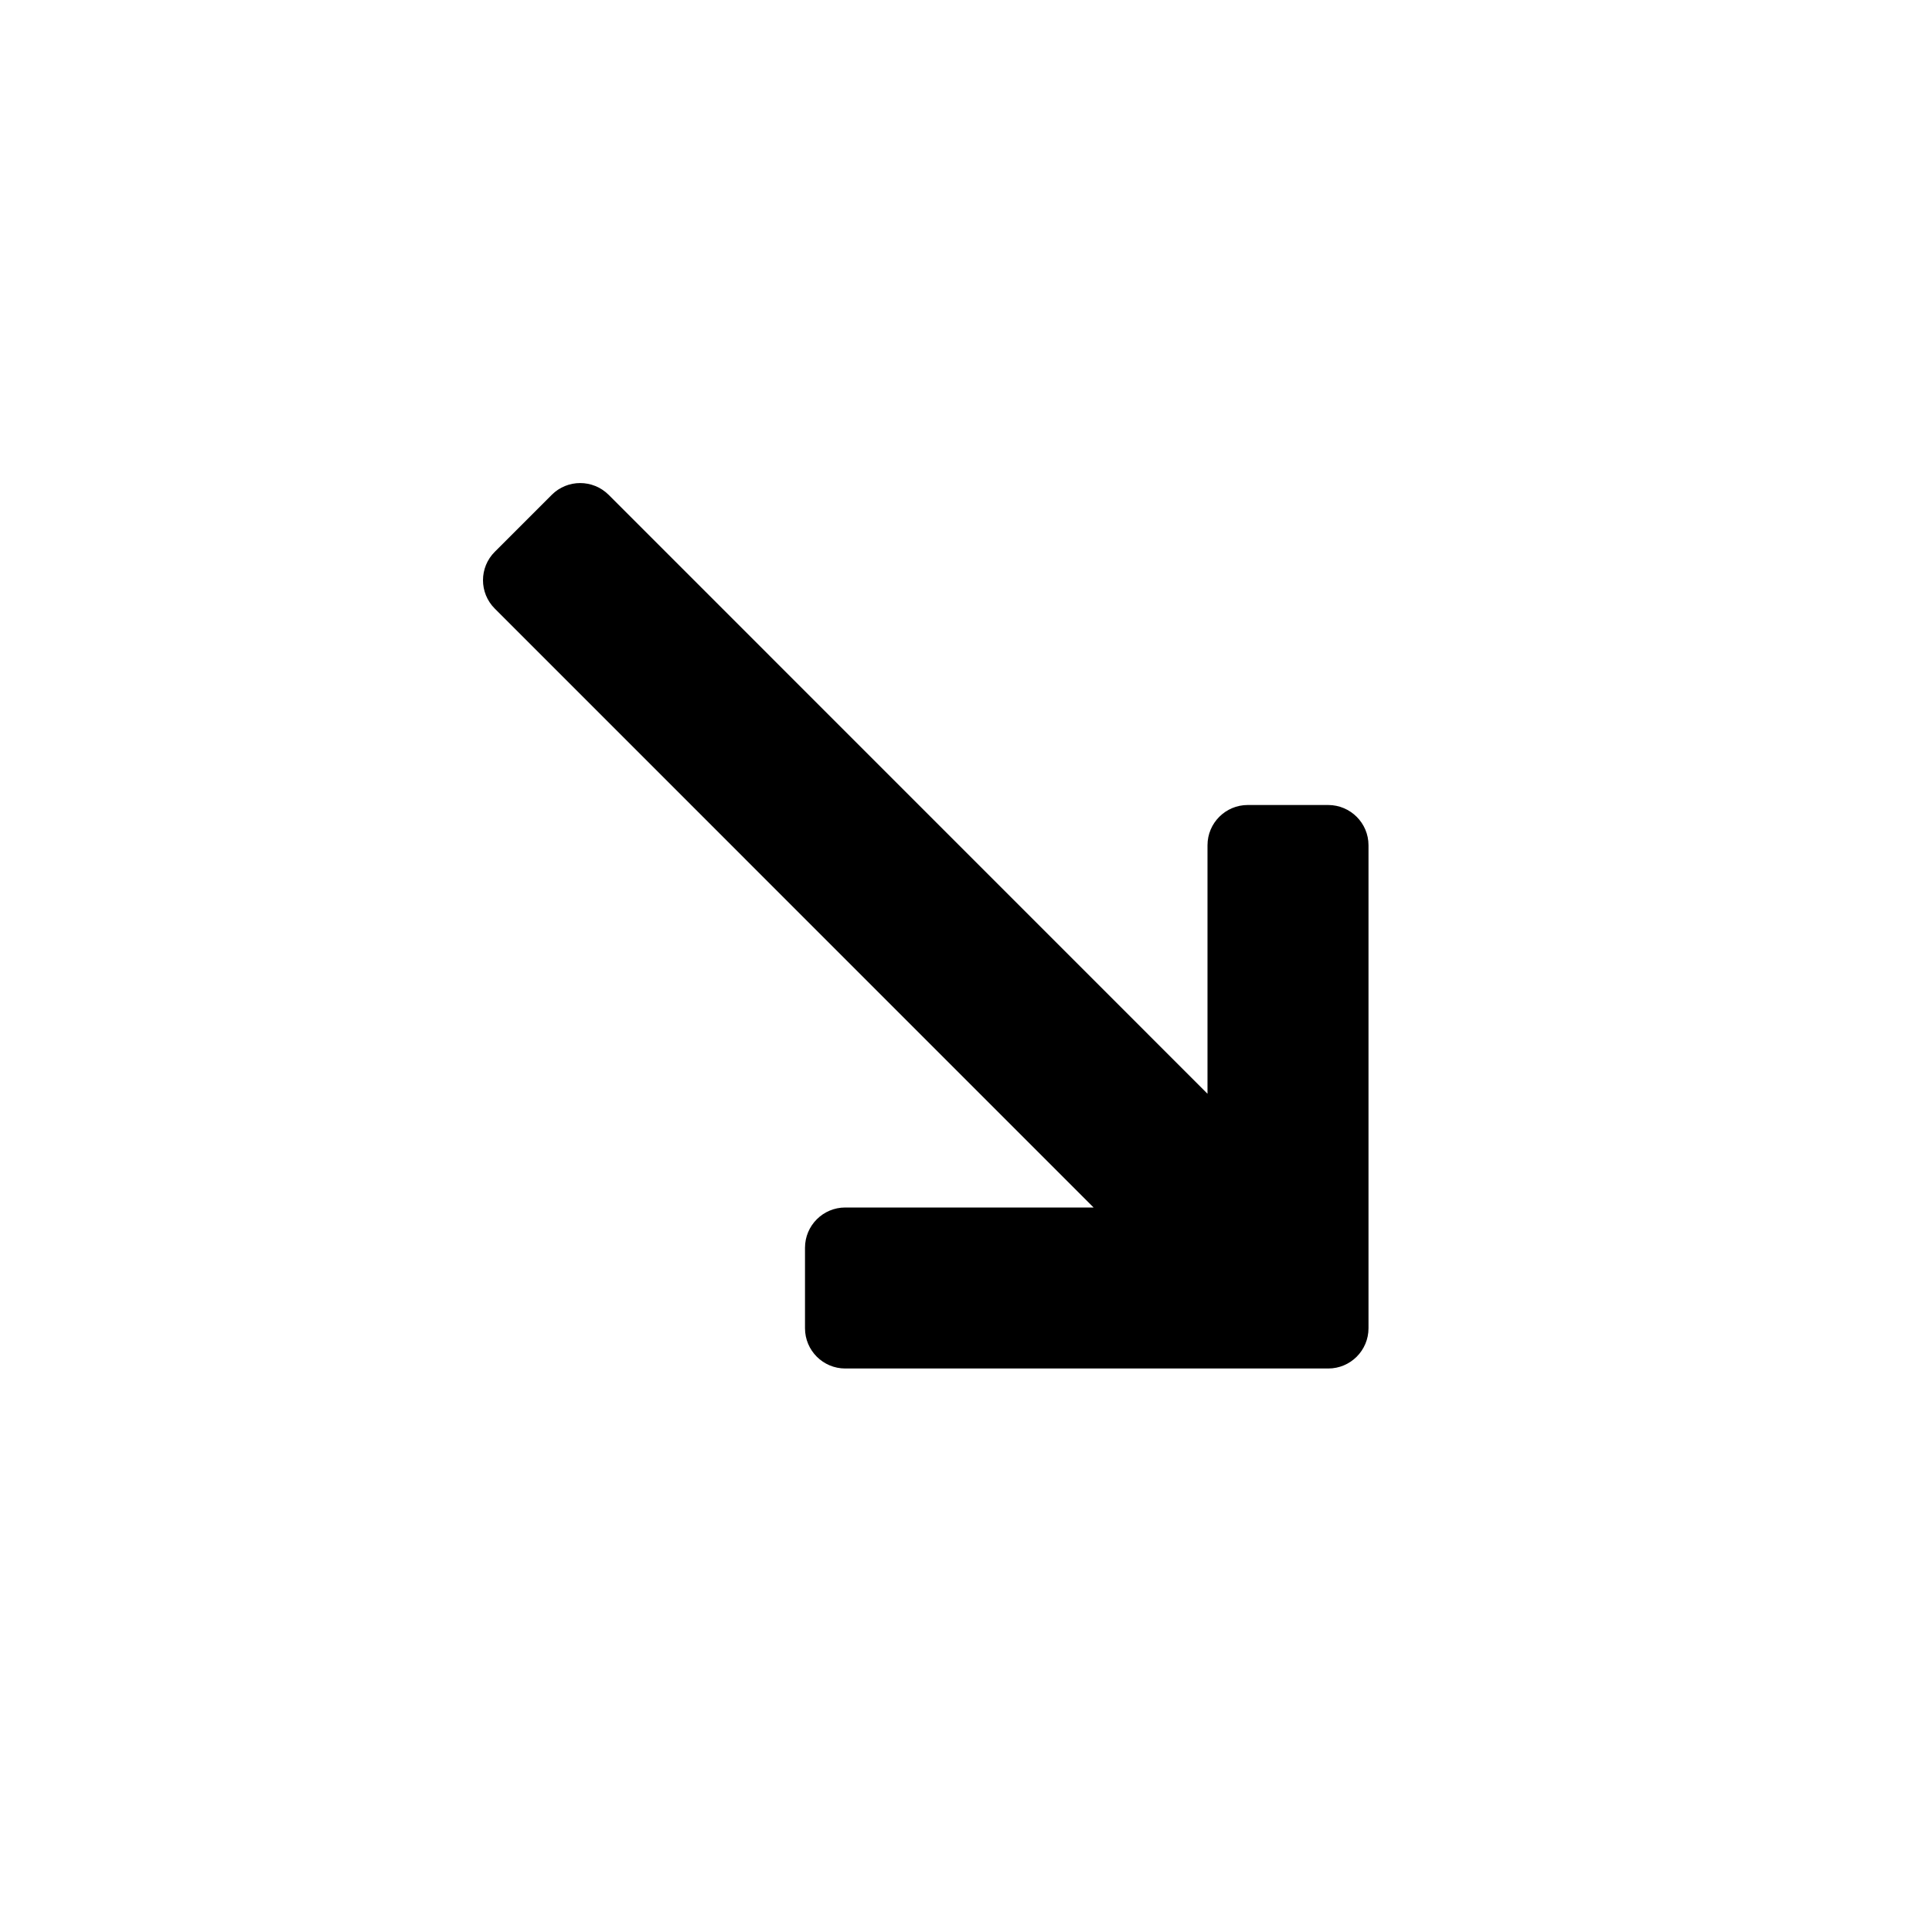
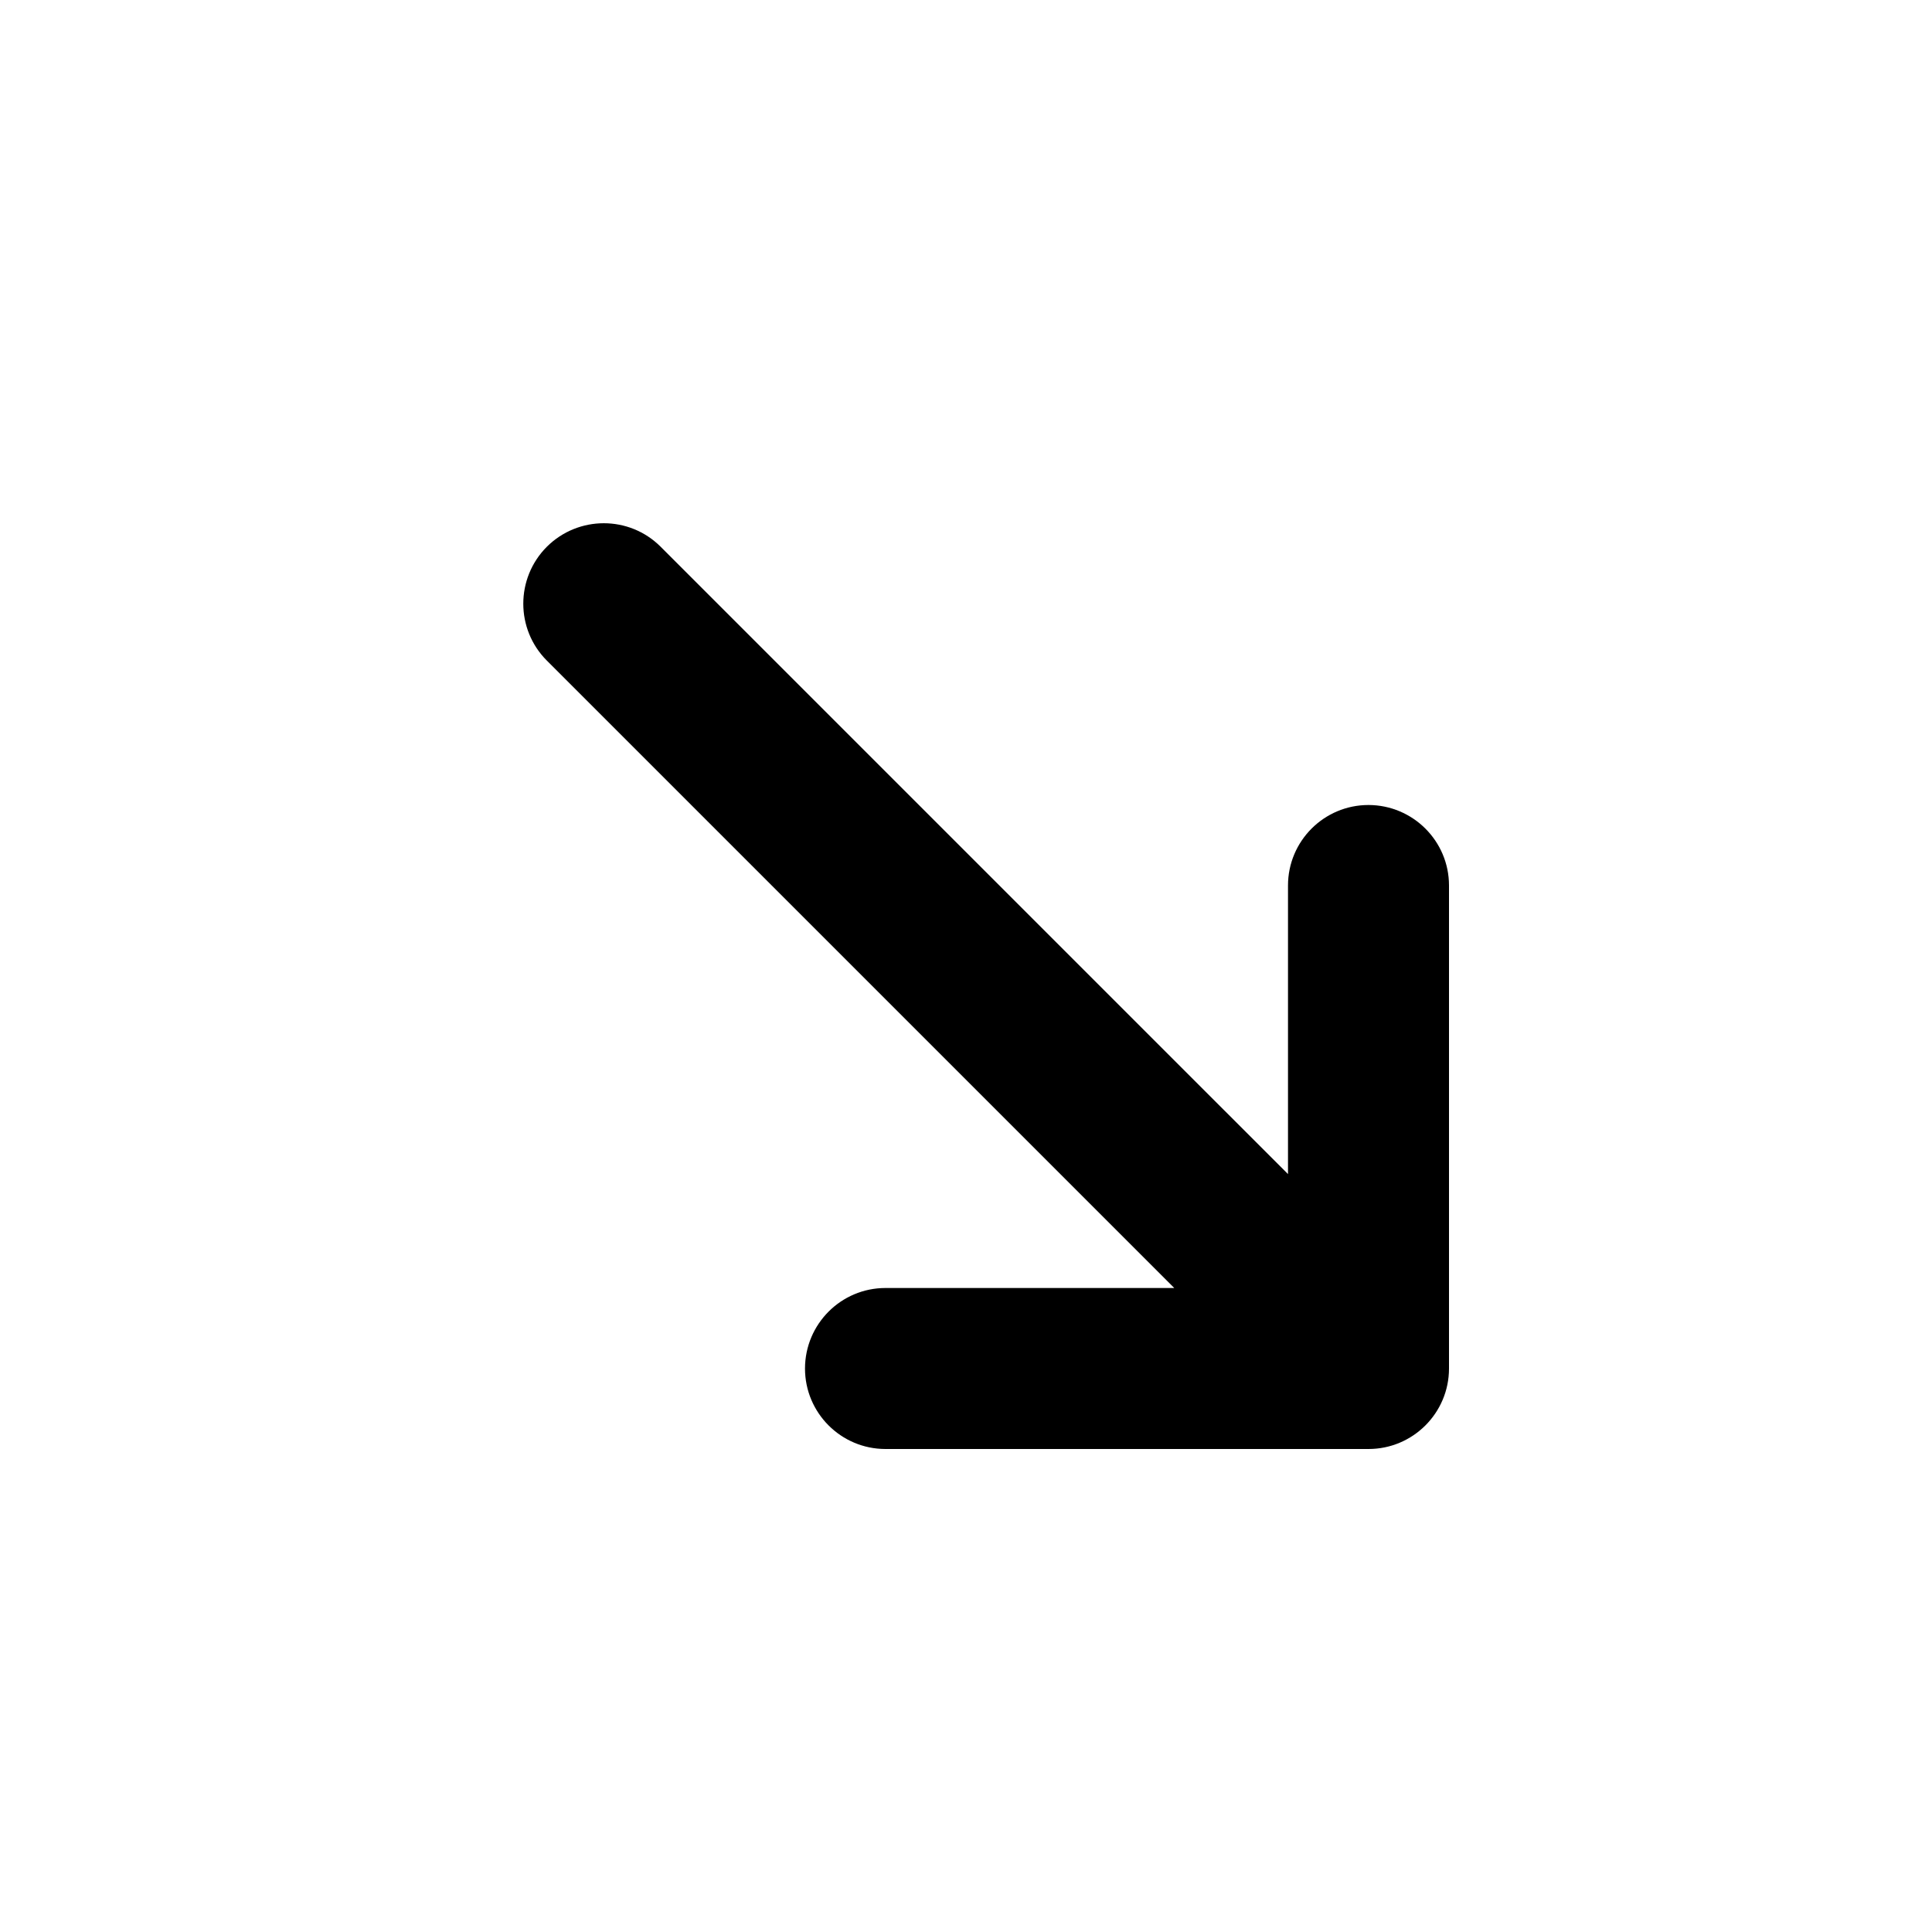
<svg xmlns="http://www.w3.org/2000/svg" width="24" height="24" viewBox="0 0 24 24" class="wd-icon wd-icon-arrow-diagonal-down-right-small" role="presentation">
-   <path d="M6.854 6.147C7.049 5.952 7.365 5.952 7.561 6.147L15 13.587V10.5C15 10.224 15.224 10 15.5 10H16.5C16.776 10.001 17 10.224 17 10.5V16.5C17 16.776 16.776 17 16.5 17H10.5C10.224 17 10 16.776 10 16.5V15.5C10 15.224 10.224 15 10.5 15H13.585L6.147 7.561C5.951 7.366 5.951 7.049 6.147 6.854L6.854 6.147Z" fill="oklch(0.352 0 0 / 1)" class="wd-icon-fill" />
+   <path d="M6.793 6.792C7.184 6.403 7.817 6.402 8.207 6.792L16 14.585V11C16 10.448 16.448 10 17 10C17.552 10.001 18 10.448 18 11V17C18 17.552 17.552 18 17 18H11C10.448 18 10 17.552 10 17C10.001 16.448 10.448 16 11 16H14.587L6.793 8.206C6.403 7.816 6.403 7.183 6.793 6.792Z" fill="oklch(0.352 0 0 / 1)" class="wd-icon-fill" />
</svg>
